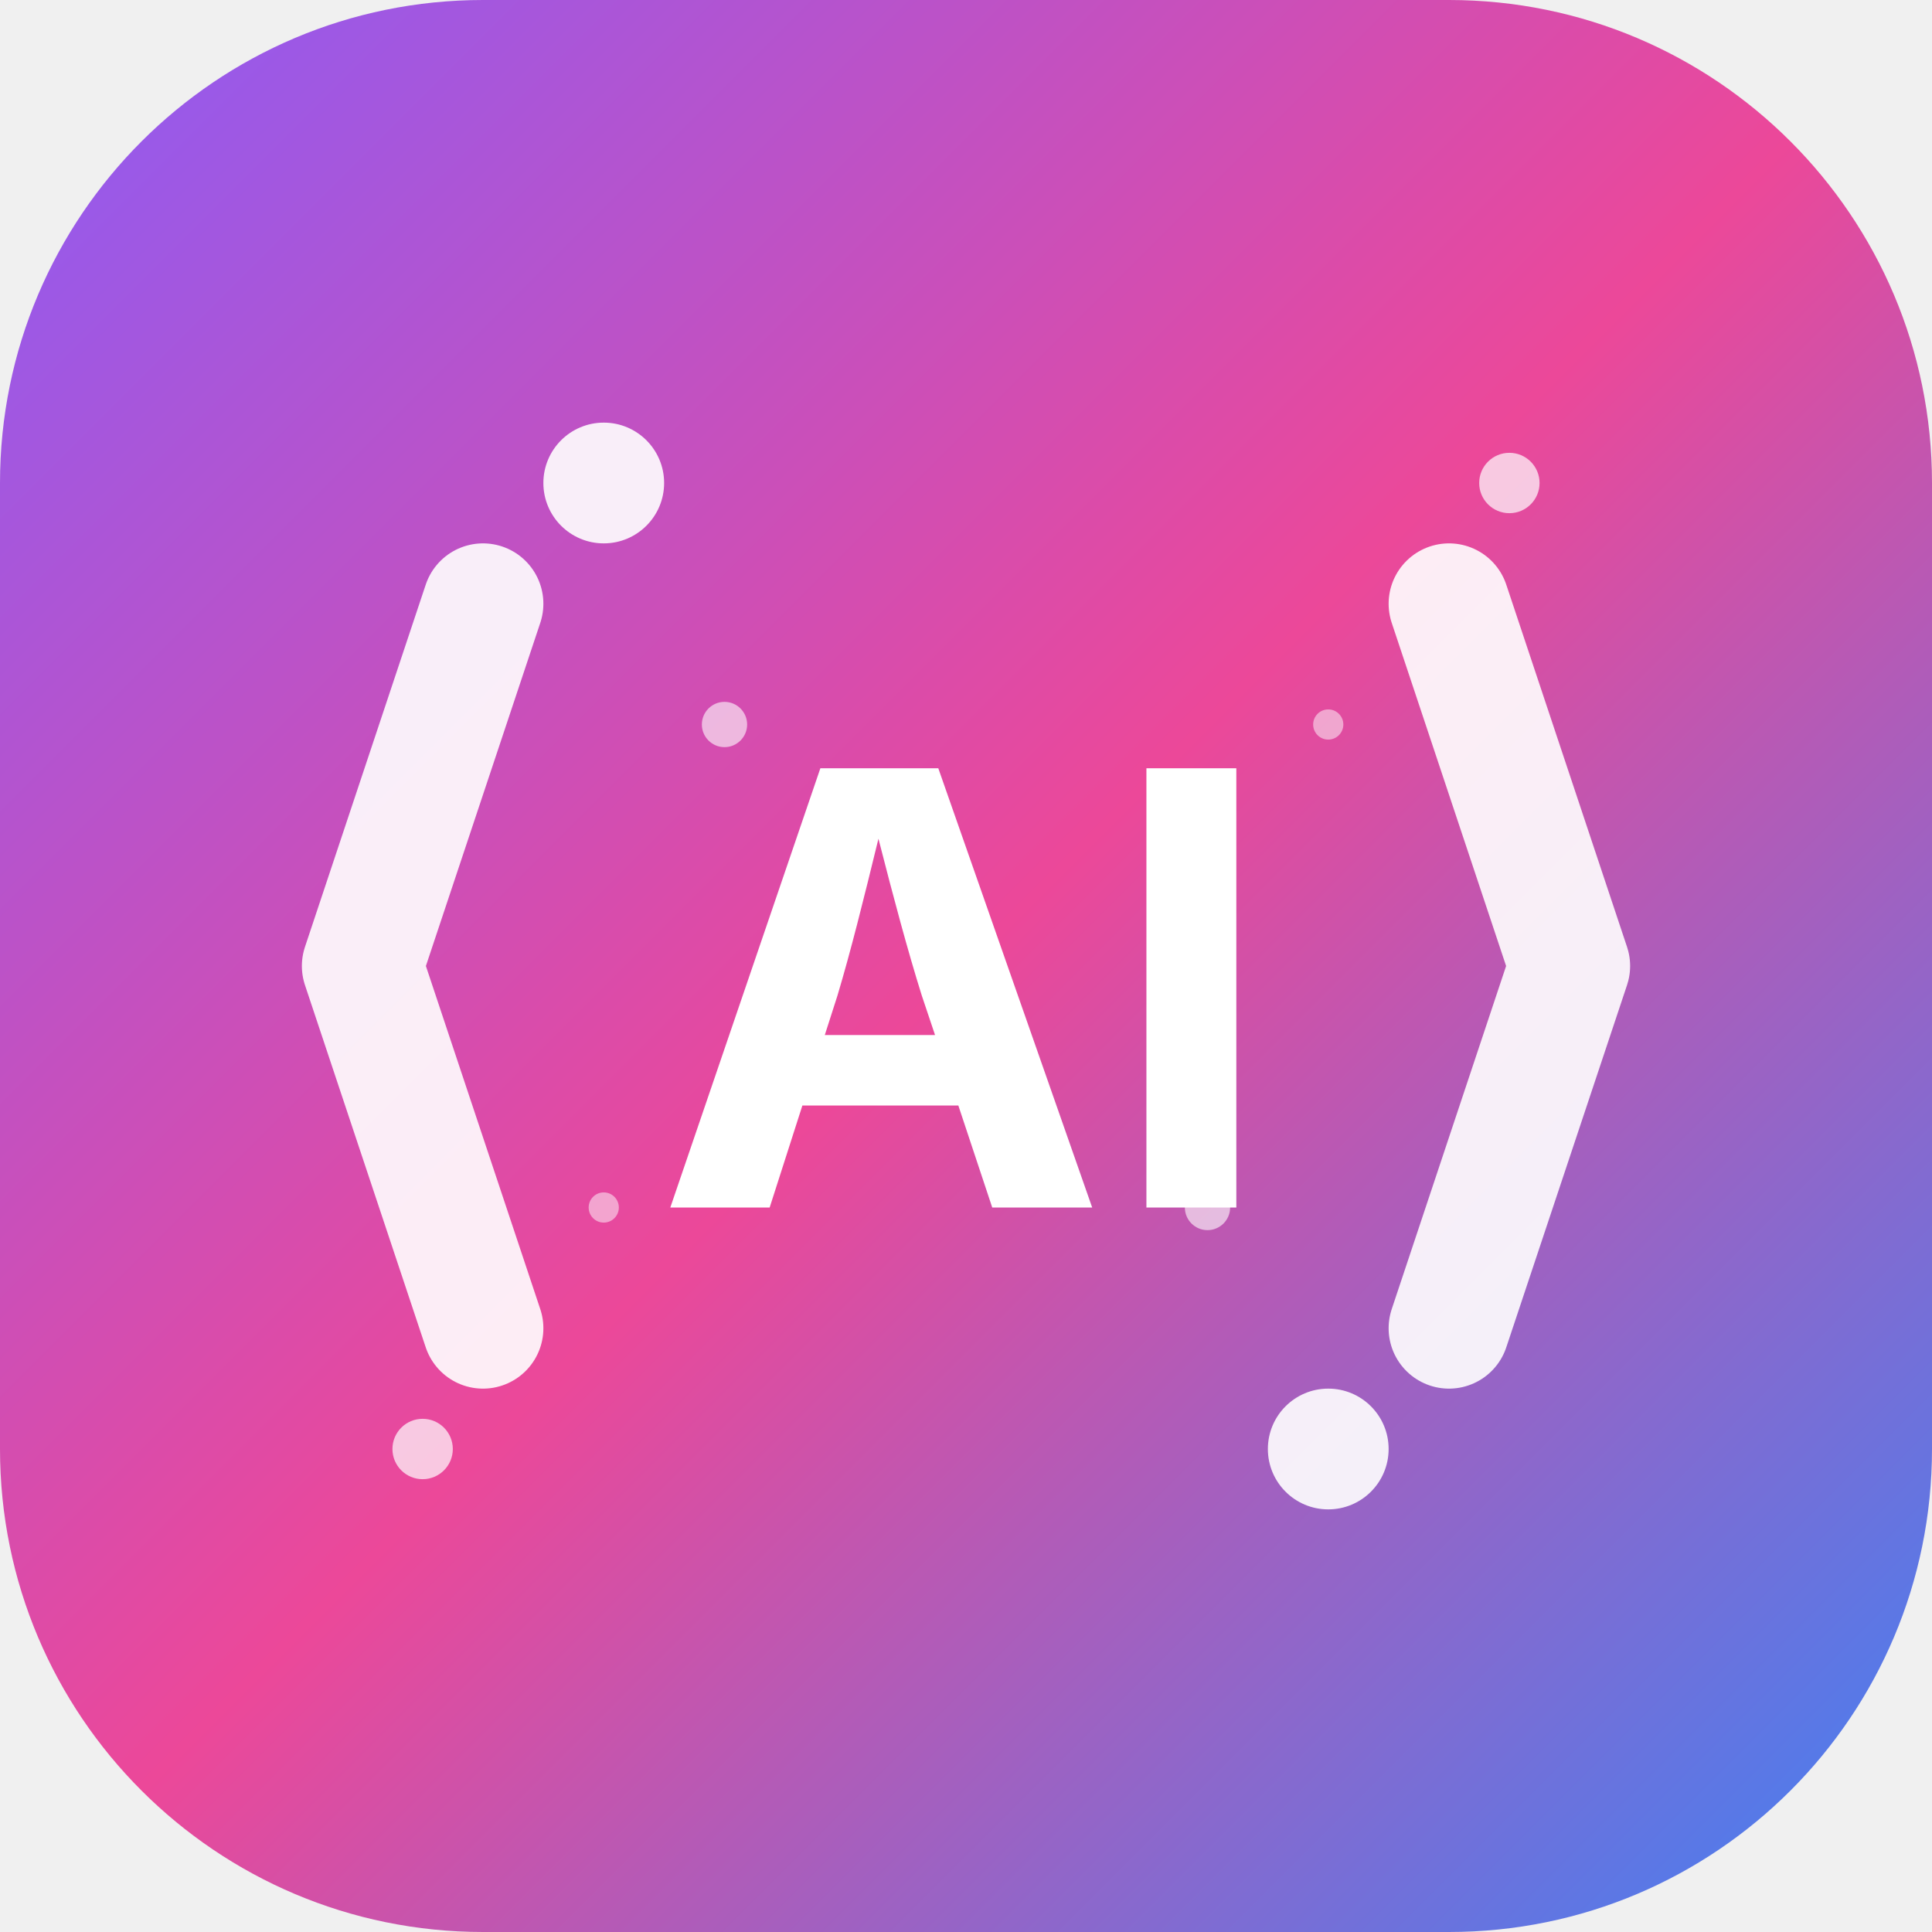
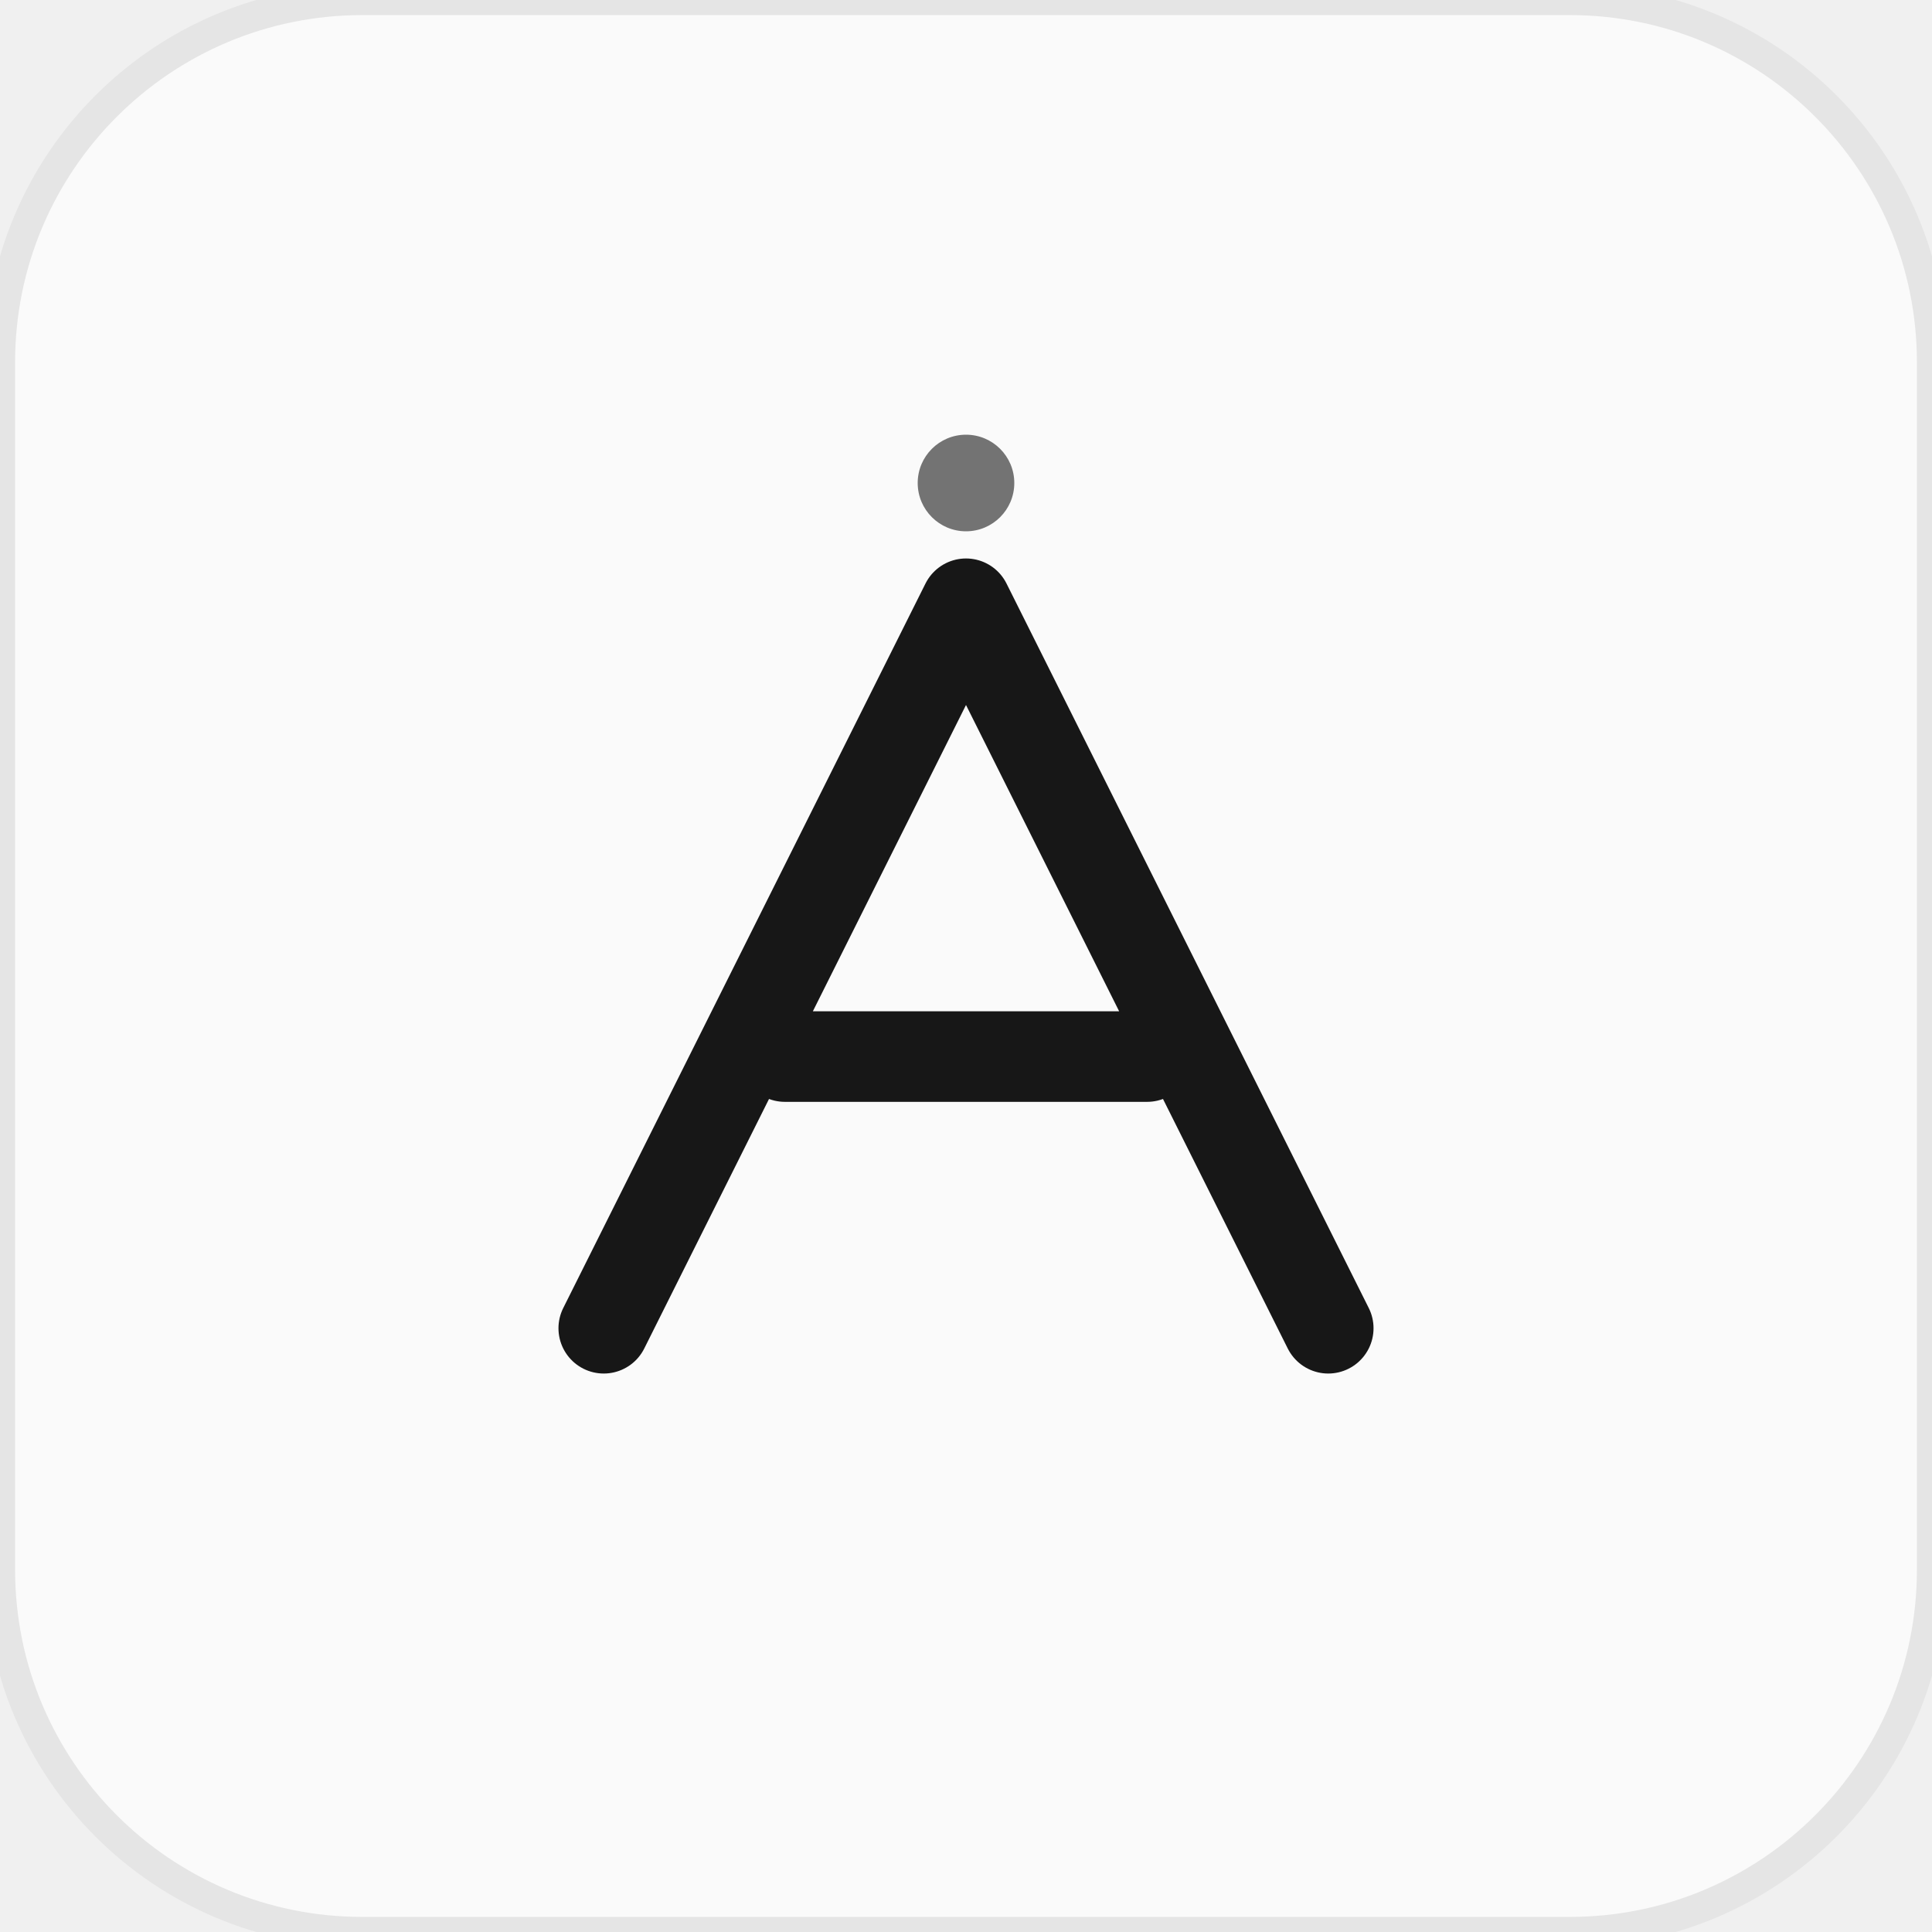
<svg xmlns="http://www.w3.org/2000/svg" viewBox="0 0 512 512" fill="none">
-   <rect width="512" height="512" rx="128" fill="url(#gradient1)" />
-   <path d="M128 160L96 256L128 352" stroke="white" stroke-width="32" stroke-linecap="round" stroke-linejoin="round" opacity="0.9" />
-   <path d="M384 160L416 256L384 352" stroke="white" stroke-width="32" stroke-linecap="round" stroke-linejoin="round" opacity="0.9" />
-   <text x="256" y="320" font-family="system-ui, -apple-system, sans-serif" font-size="160" font-weight="700" text-anchor="middle" fill="white">AI</text>
-   <circle cx="160" cy="128" r="16" fill="white" opacity="0.9" />
-   <circle cx="352" cy="384" r="16" fill="white" opacity="0.9" />
-   <circle cx="400" cy="128" r="8" fill="white" opacity="0.7" />
-   <circle cx="112" cy="384" r="8" fill="white" opacity="0.7" />
-   <circle cx="192" cy="192" r="6" fill="white" opacity="0.6" />
-   <circle cx="320" cy="320" r="6" fill="white" opacity="0.6" />
-   <circle cx="160" cy="320" r="4" fill="white" opacity="0.5" />
-   <circle cx="352" cy="192" r="4" fill="white" opacity="0.5" />
-   <defs>
-     <linearGradient id="gradient1" x1="0%" y1="0%" x2="100%" y2="100%">
-       <stop offset="0%" style="stop-color:#8B5CF6;stop-opacity:1" />
-       <stop offset="50%" style="stop-color:#EC4899;stop-opacity:1" />
-       <stop offset="100%" style="stop-color:#3B82F6;stop-opacity:1" />
-     </linearGradient>
-   </defs>
+   <rect width="512" height="512" rx="96" fill="#fafafa" stroke="#e5e5e5" stroke-width="8" />
+   <g transform="translate(256, 256)">
+     <path d="M-96 96 L0 -96 L96 96 M-48 24 L48 24" stroke="#171717" stroke-width="24" stroke-linecap="round" stroke-linejoin="round" fill="none" />
+     <circle cx="0" cy="-128" r="12.8" fill="#737373" />
+   </g>
</svg>
